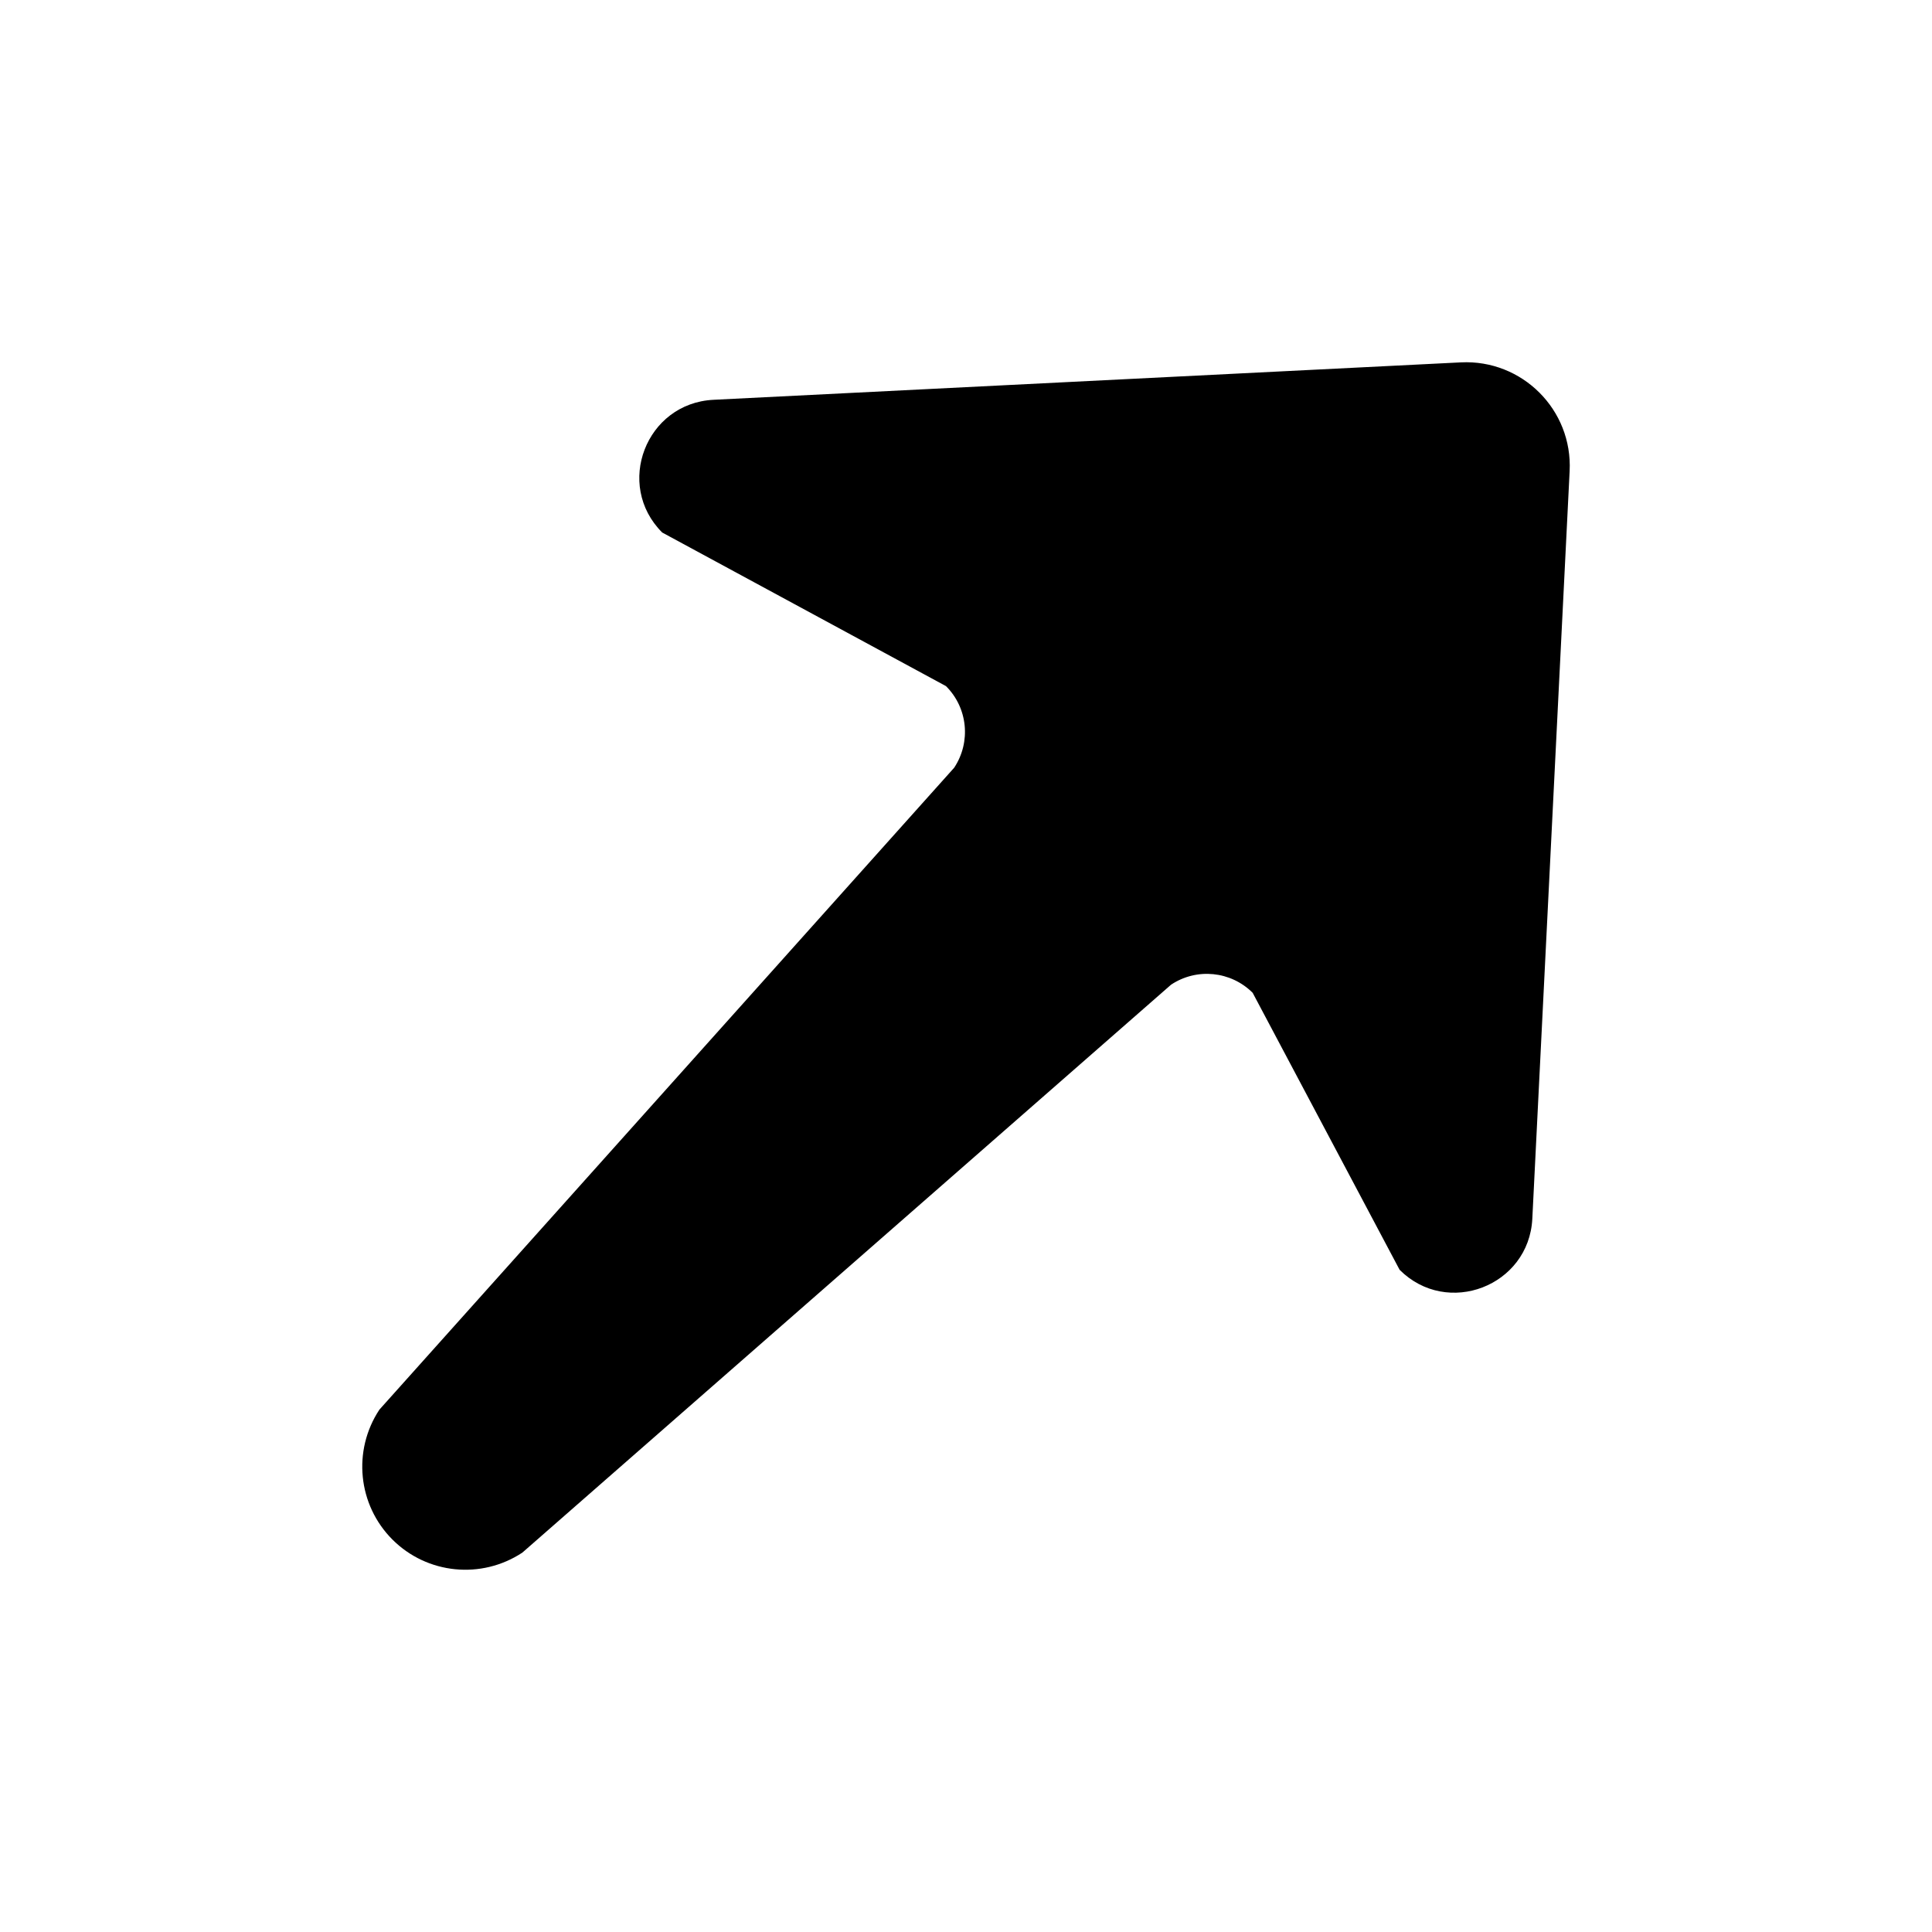
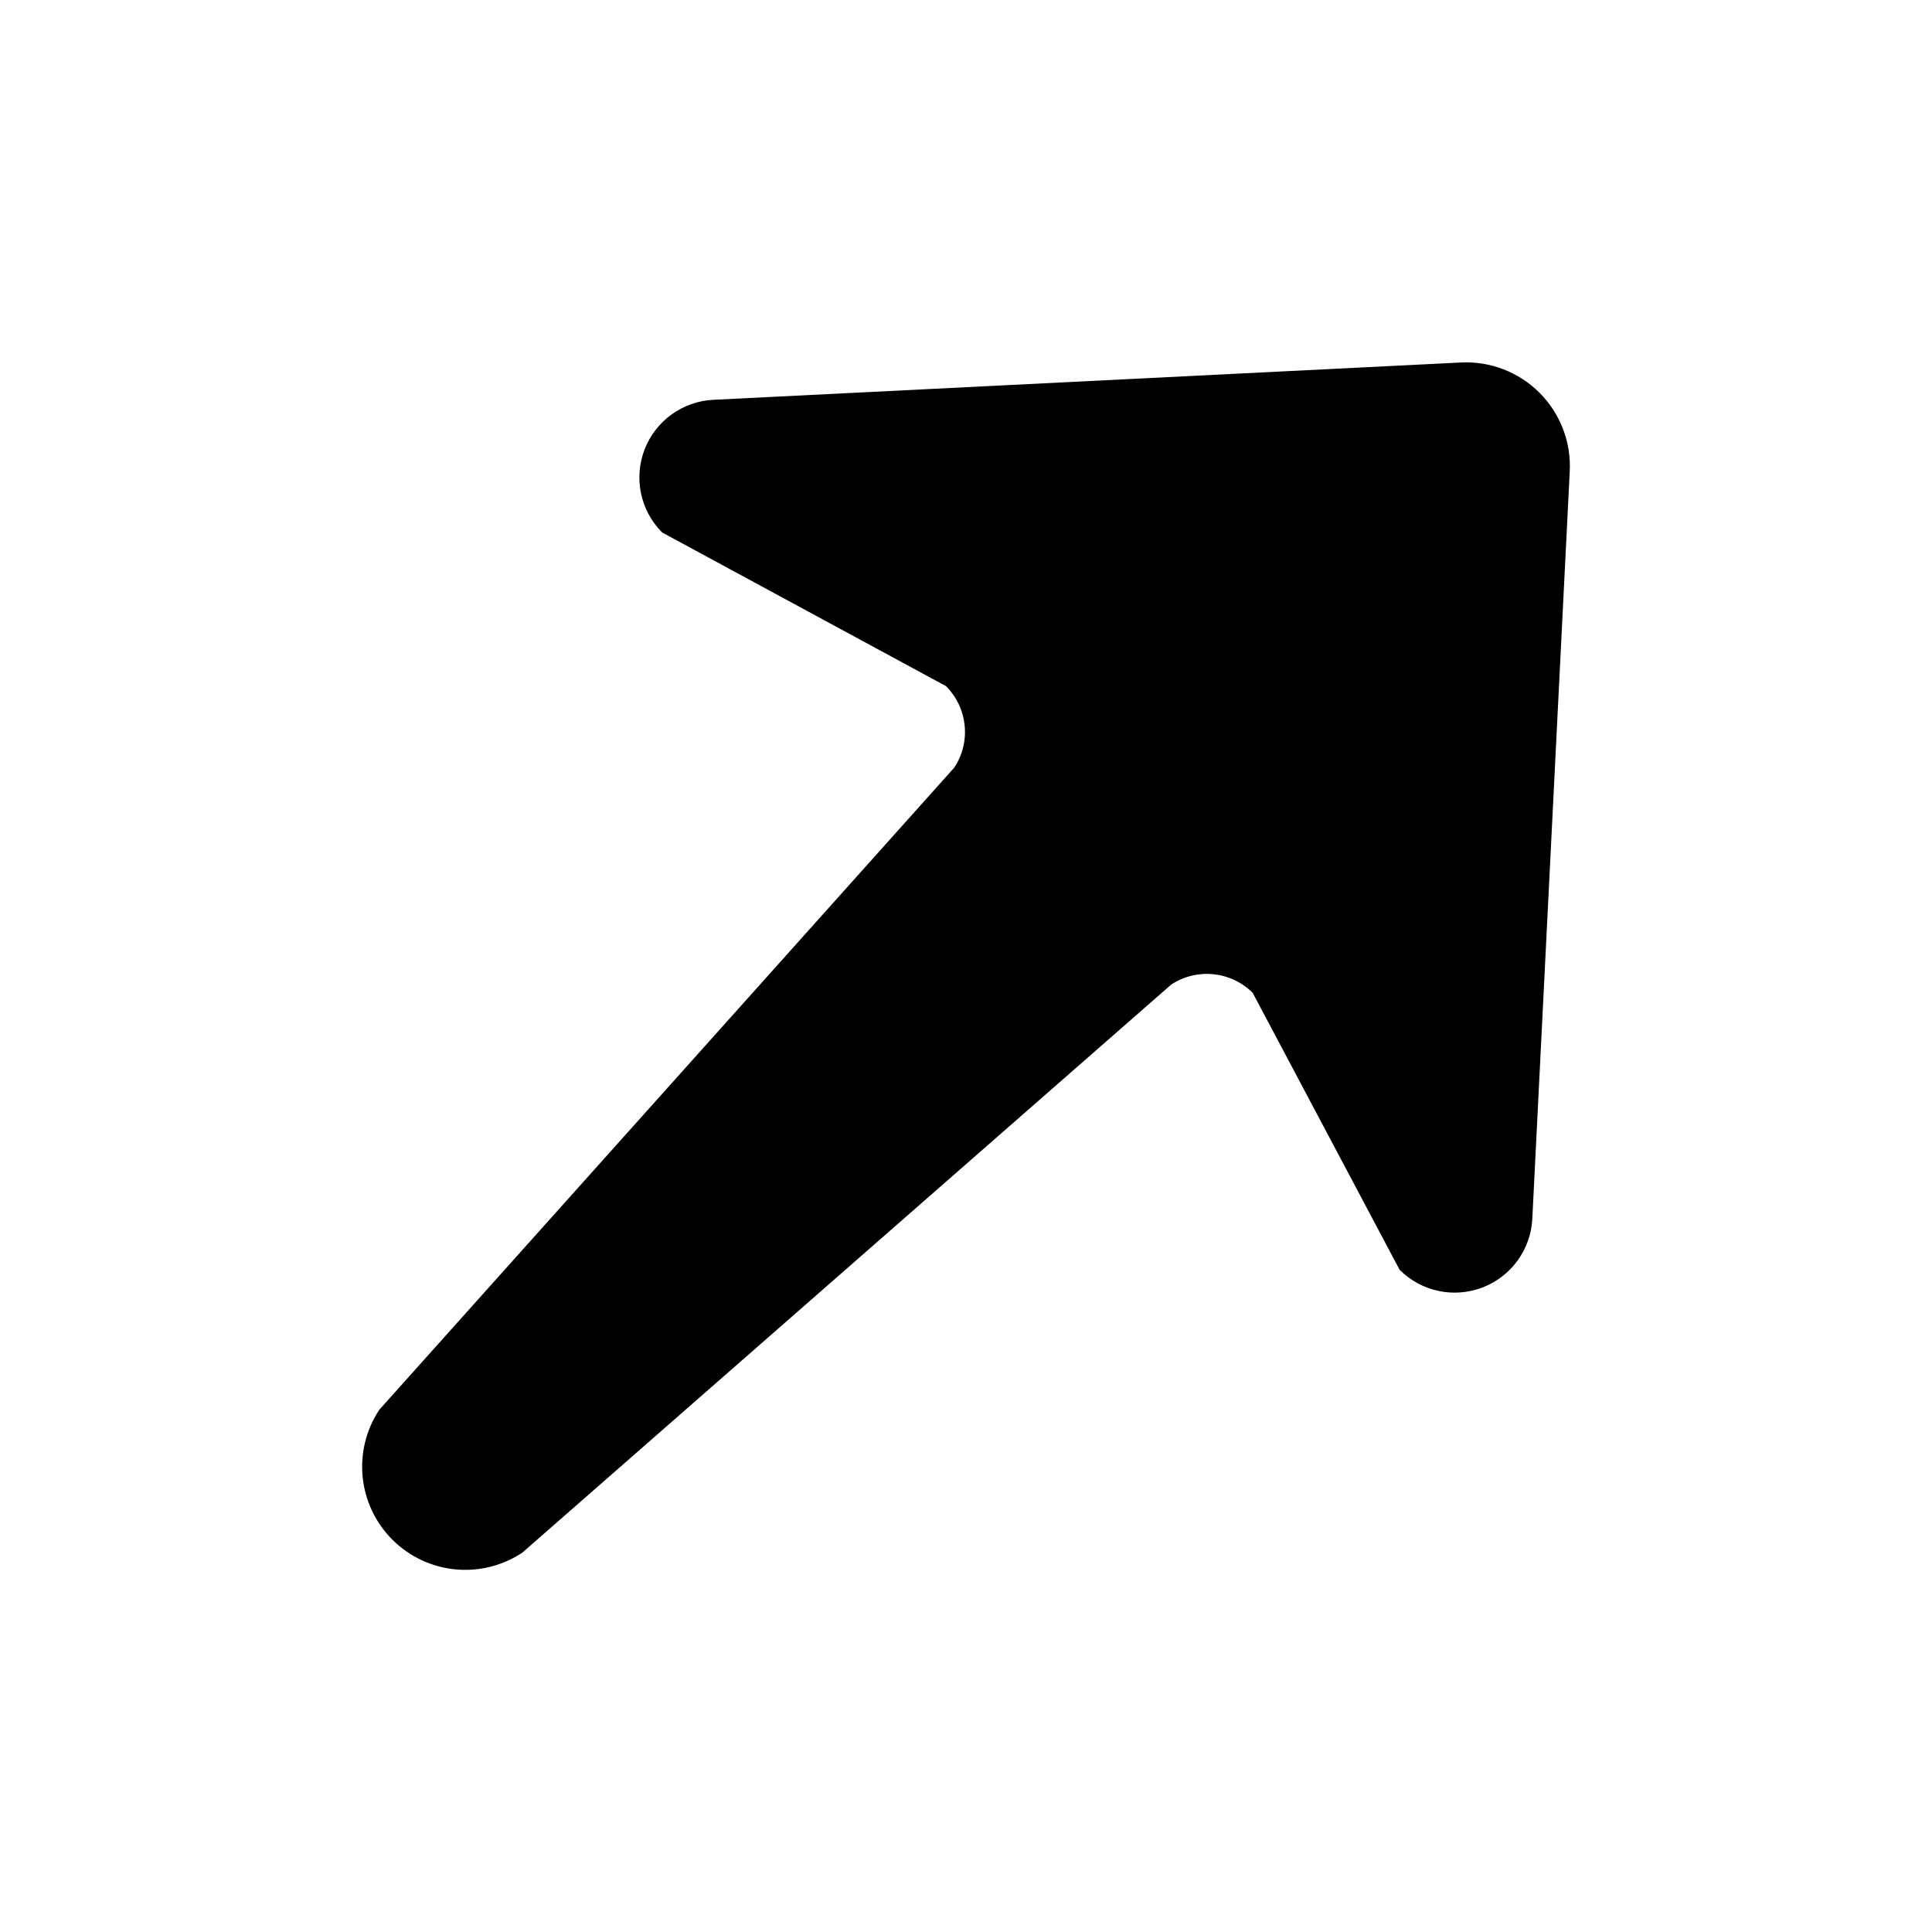
- <svg xmlns="http://www.w3.org/2000/svg" width="16" height="16" viewBox="0 0 16 16" fill="none">
-   <path d="M5.484 4.41L7.834 5.682C8.015 5.862 8.043 6.145 7.902 6.358L3.142 11.674C2.918 12.013 2.963 12.463 3.25 12.75C3.537 13.037 3.987 13.082 4.326 12.858L9.698 8.155C9.911 8.013 10.194 8.042 10.374 8.222L11.591 10.516C11.986 10.911 12.662 10.65 12.69 10.093L12.999 3.902C13.025 3.394 12.606 2.976 12.099 3.001L5.908 3.311C5.35 3.339 5.089 4.015 5.484 4.41Z" fill="black" />
+ <svg xmlns="http://www.w3.org/2000/svg" width="16" height="16" fill="none">
+   <path d="M5.484 4.41l2.35 1.272c.18.18.21.463.068.676l-4.76 5.316a.854.854 0 0 0 1.184 1.184l5.372-4.703a.537.537 0 0 1 .676.067l1.217 2.294a.644.644 0 0 0 1.099-.423L13 3.902a.859.859 0 0 0-.901-.9l-6.191.309a.644.644 0 0 0-.424 1.099z" fill="#000" />
</svg>
